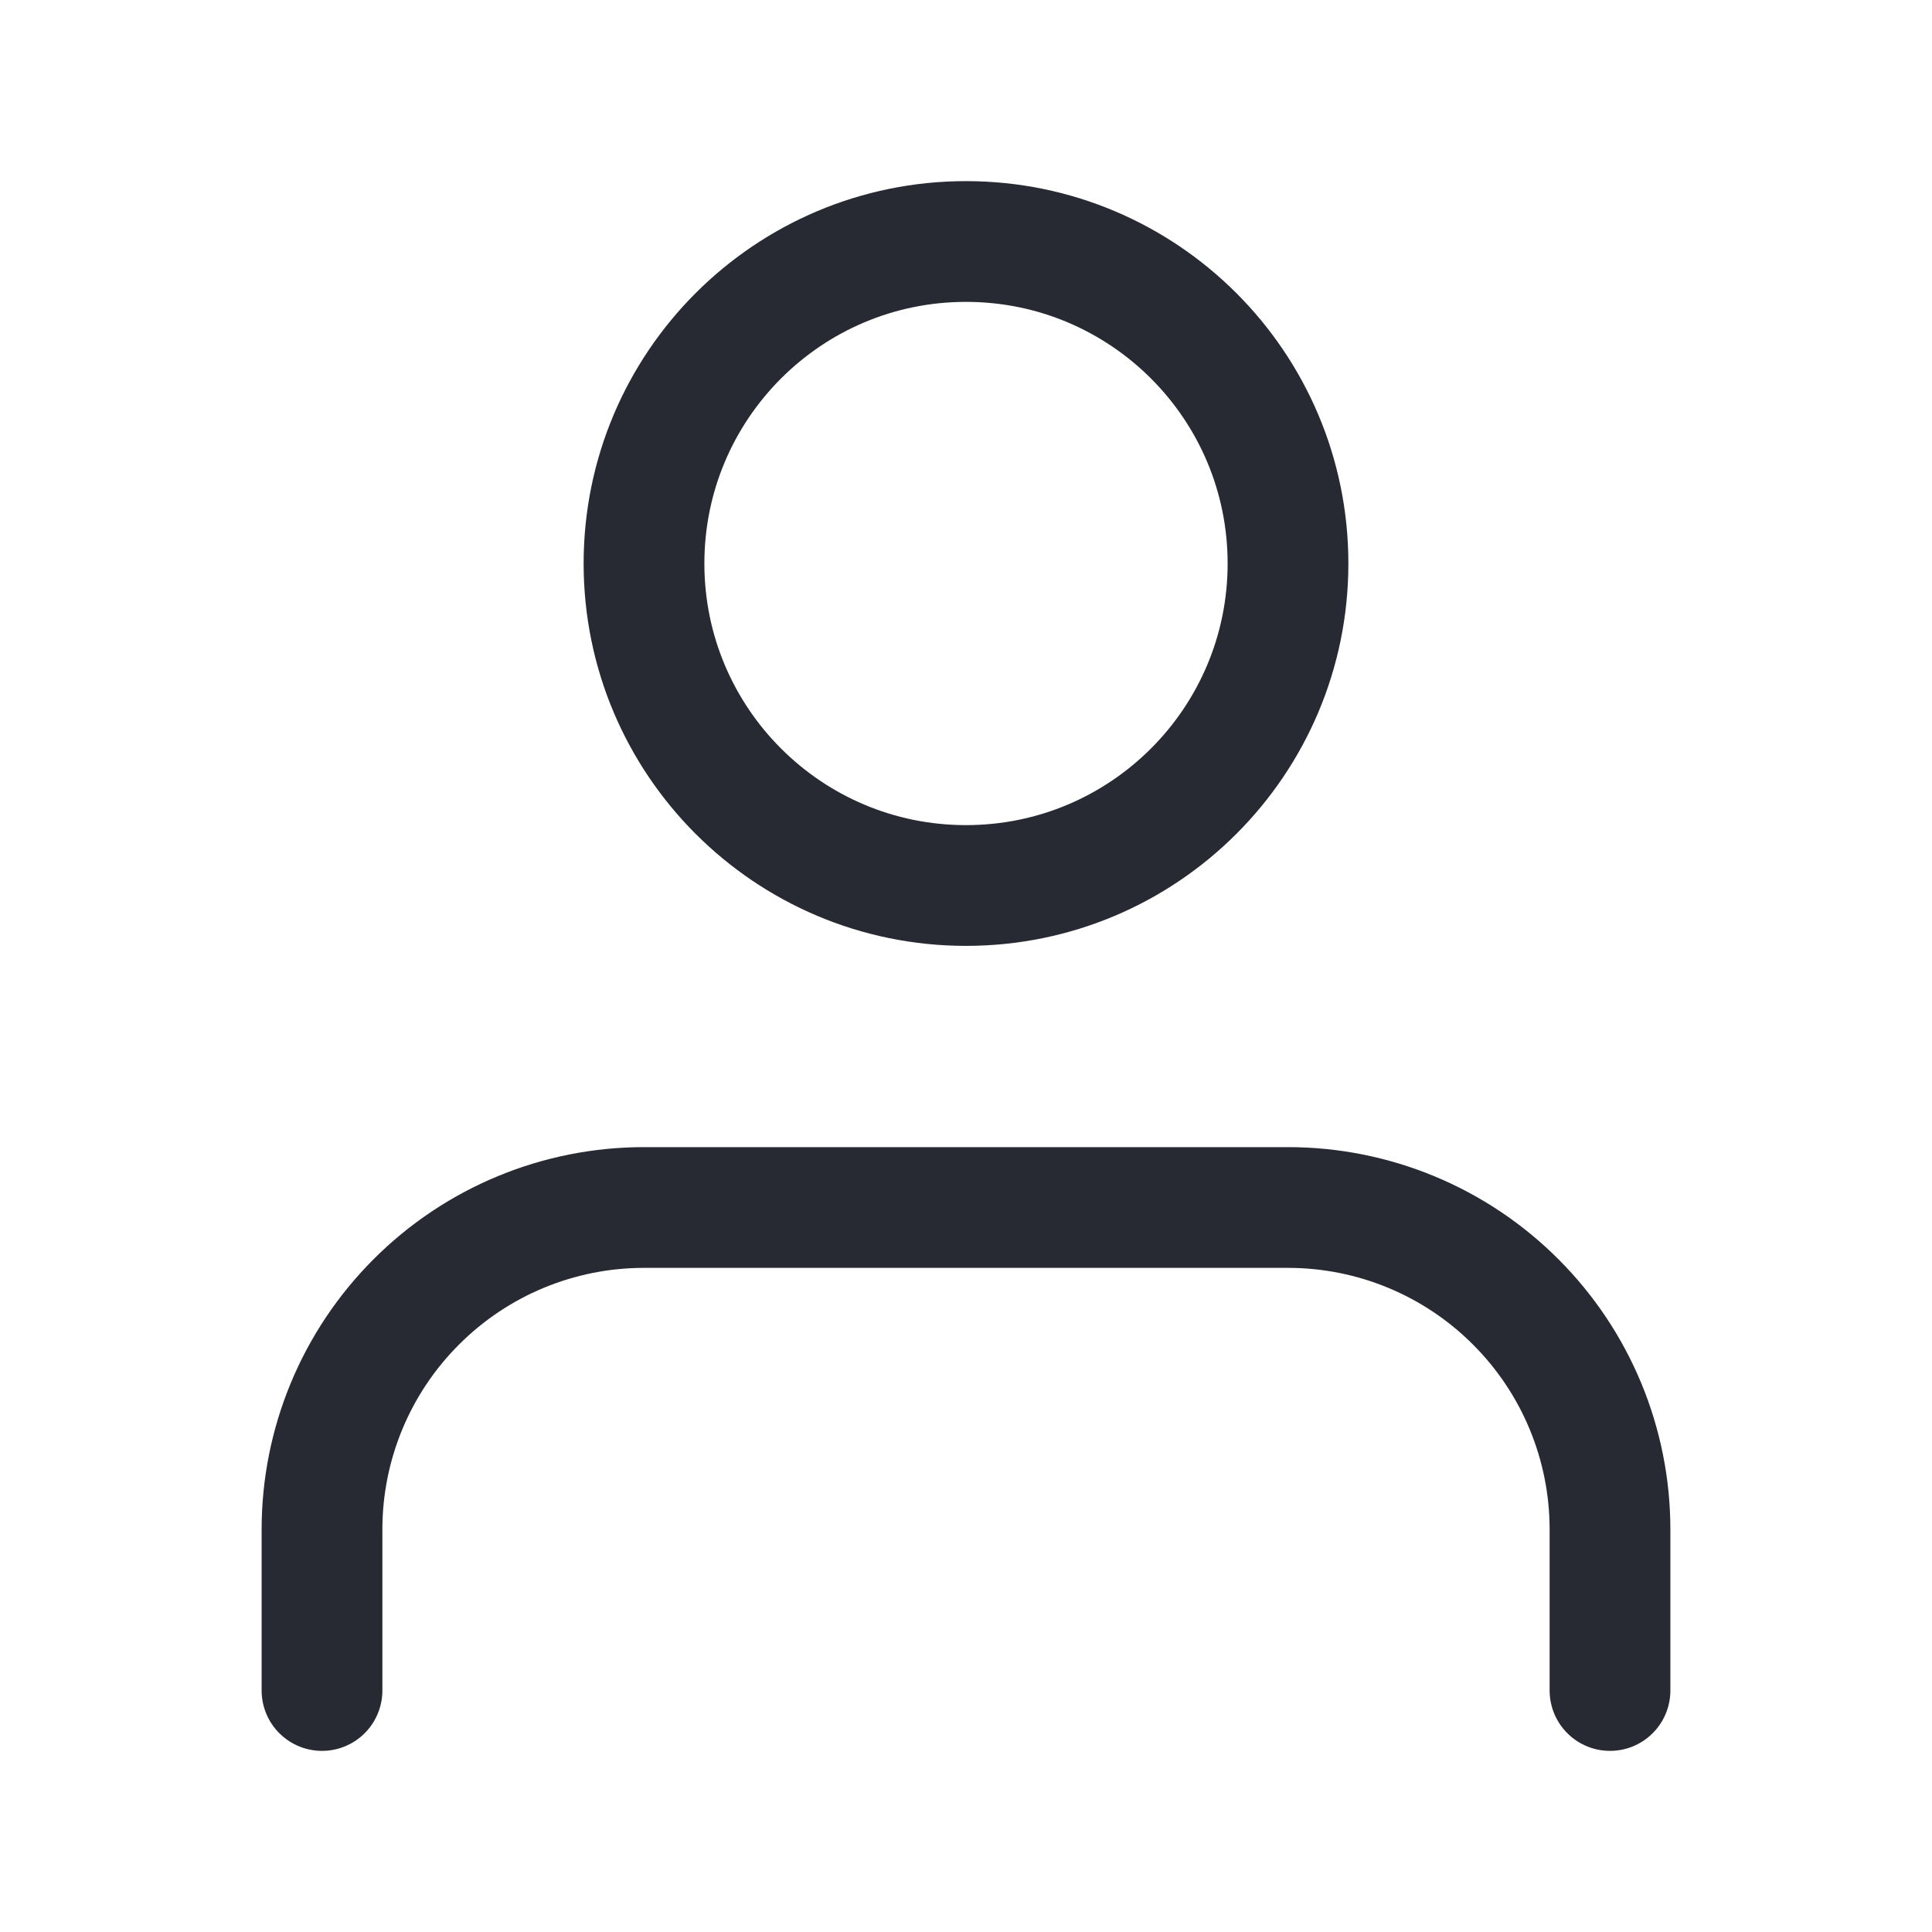
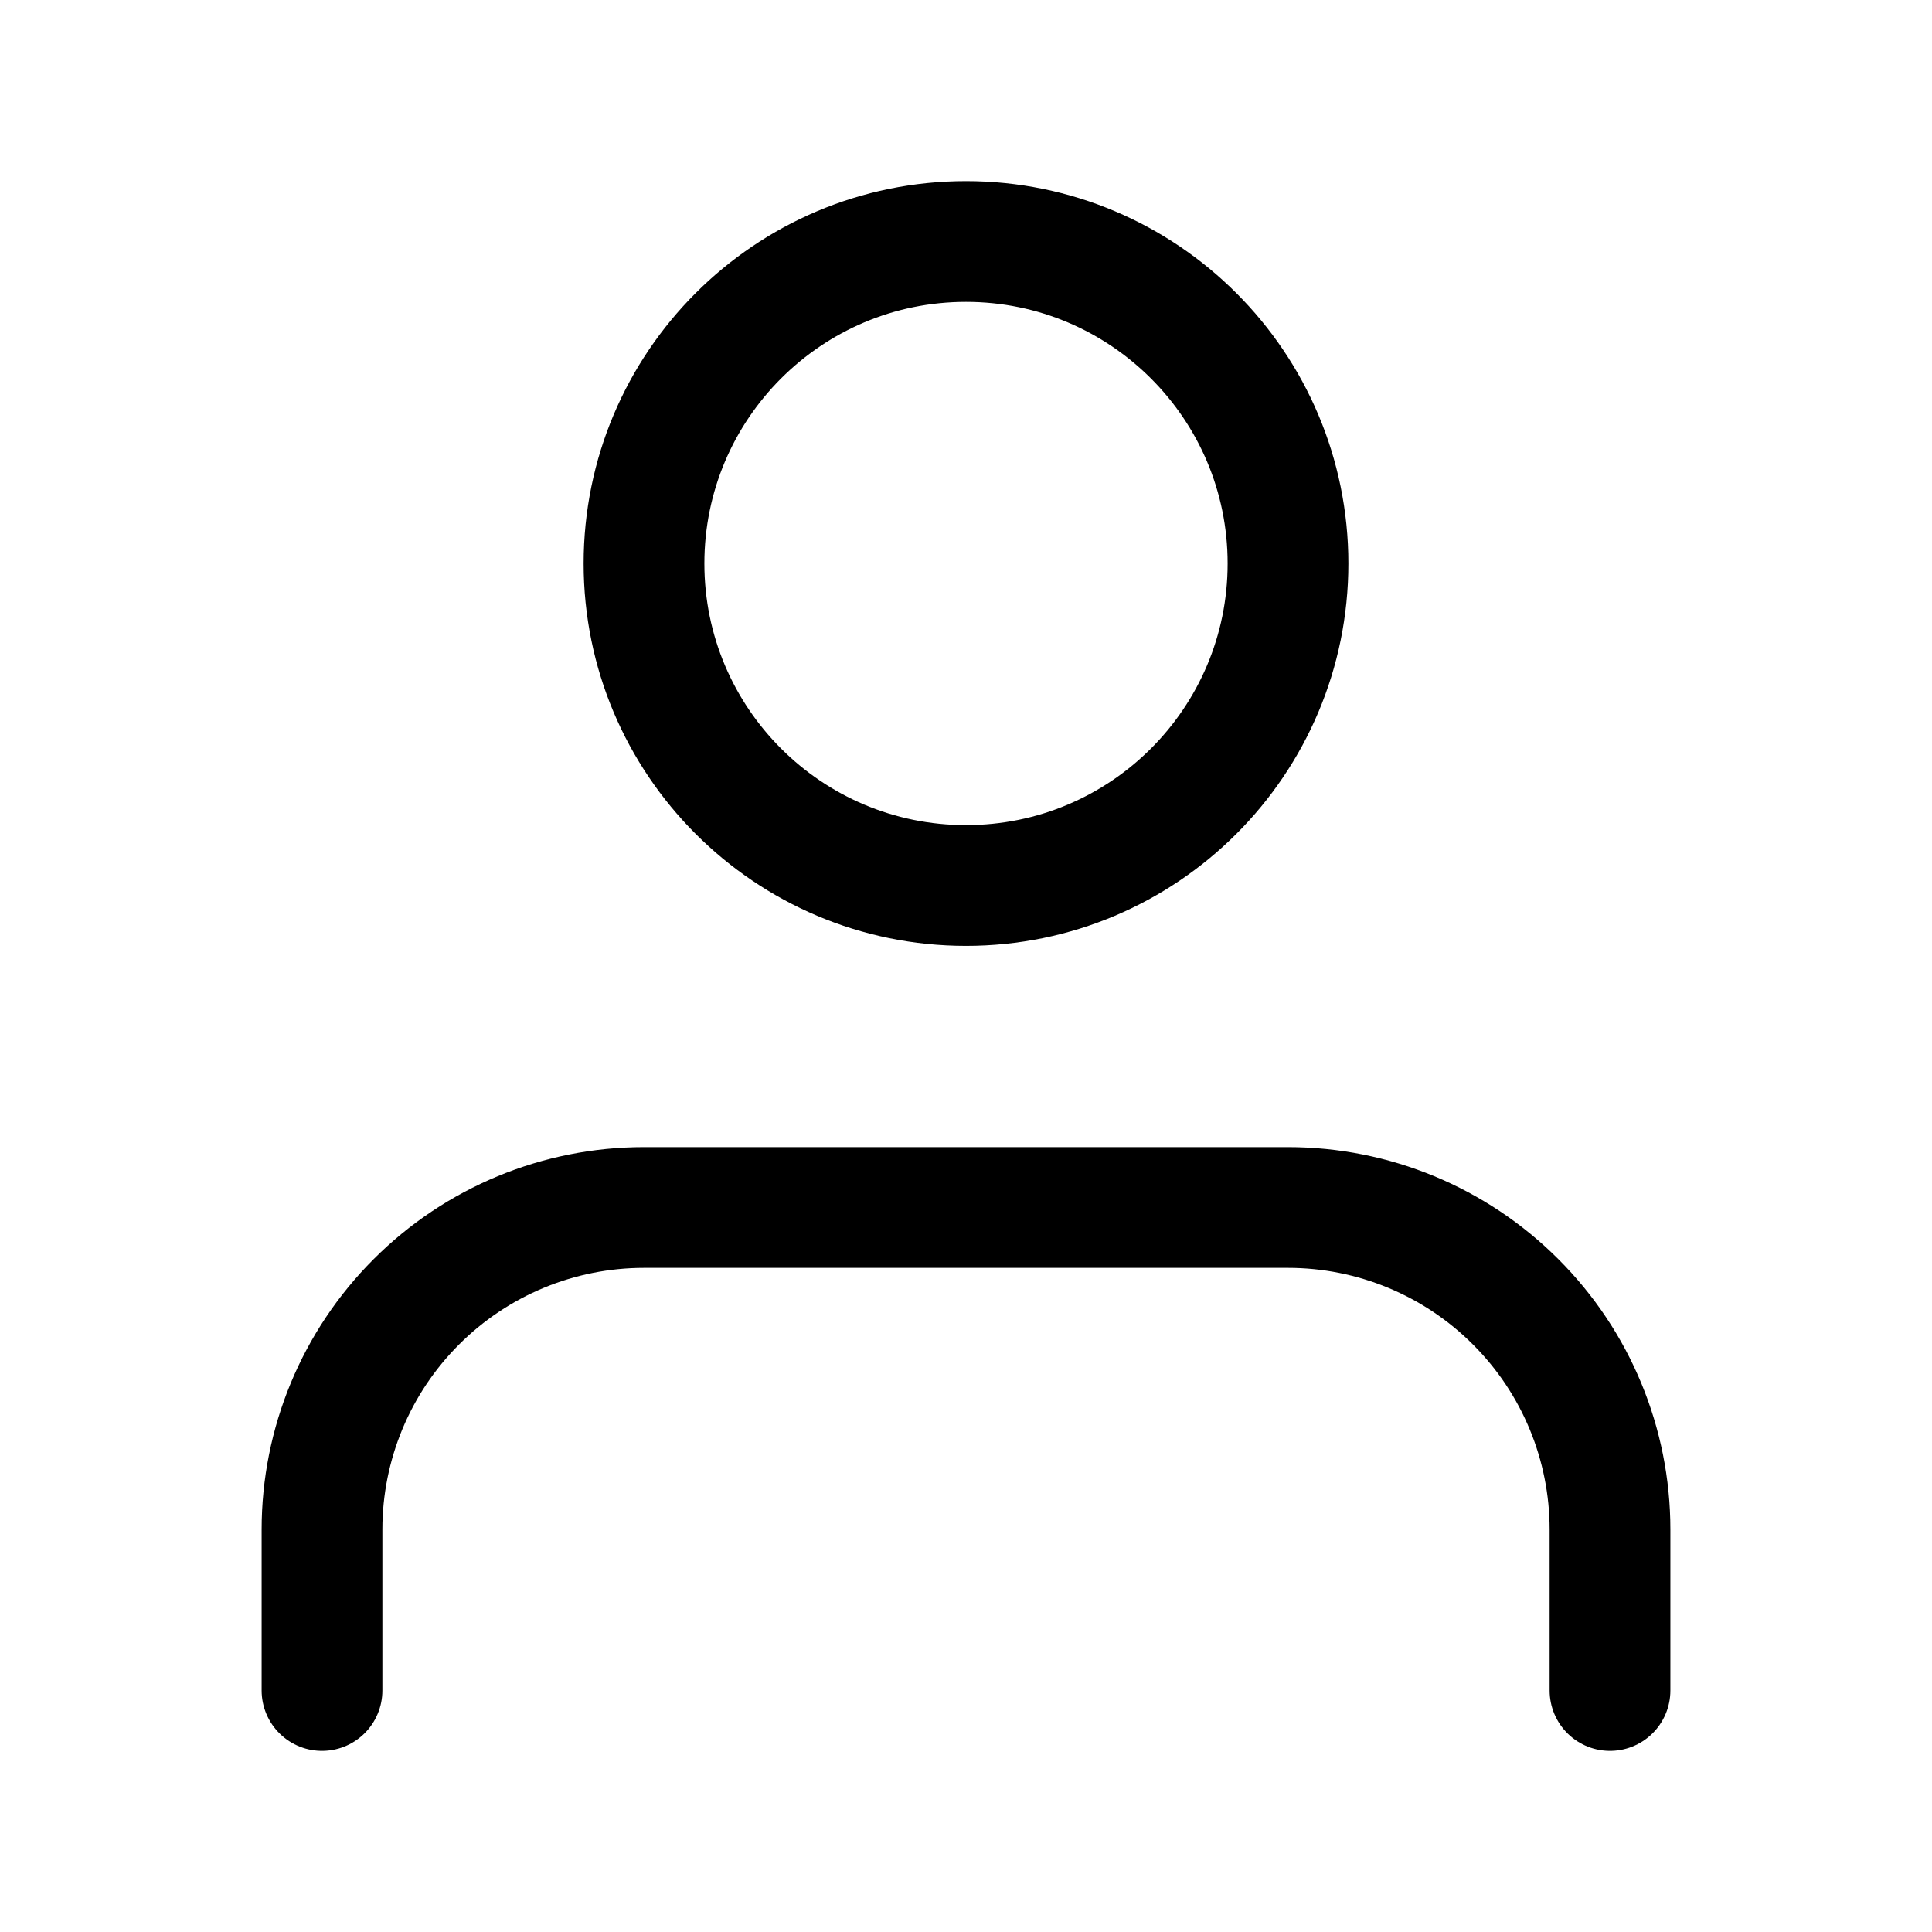
<svg xmlns="http://www.w3.org/2000/svg" width="24" height="24" viewBox="0 0 24 24" fill="none">
-   <path d="M20 21V19C20 17.939 19.579 16.922 18.828 16.172C18.078 15.421 17.061 15 16 15H8C6.939 15 5.922 15.421 5.172 16.172C4.421 16.922 4 17.939 4 19V21" stroke="#272A32" stroke-width="1.5" stroke-linecap="round" stroke-linejoin="round" />
-   <path d="M12 11C14.209 11 16 9.209 16 7C16 4.791 14.209 3 12 3C9.791 3 8 4.791 8 7C8 9.209 9.791 11 12 11Z" stroke="#272A32" stroke-width="1.5" stroke-linecap="round" stroke-linejoin="round" />
+   <path d="M20 21V19C20 17.939 19.579 16.922 18.828 16.172C18.078 15.421 17.061 15 16 15H8C6.939 15 5.922 15.421 5.172 16.172C4.421 16.922 4 17.939 4 19V21" stroke="currentColor" stroke-width="1.5" stroke-linecap="round" stroke-linejoin="round" />
+   <path d="M12 11C14.209 11 16 9.209 16 7C16 4.791 14.209 3 12 3C9.791 3 8 4.791 8 7C8 9.209 9.791 11 12 11Z" stroke="currentColor" stroke-width="1.5" stroke-linecap="round" stroke-linejoin="round" />
</svg>
